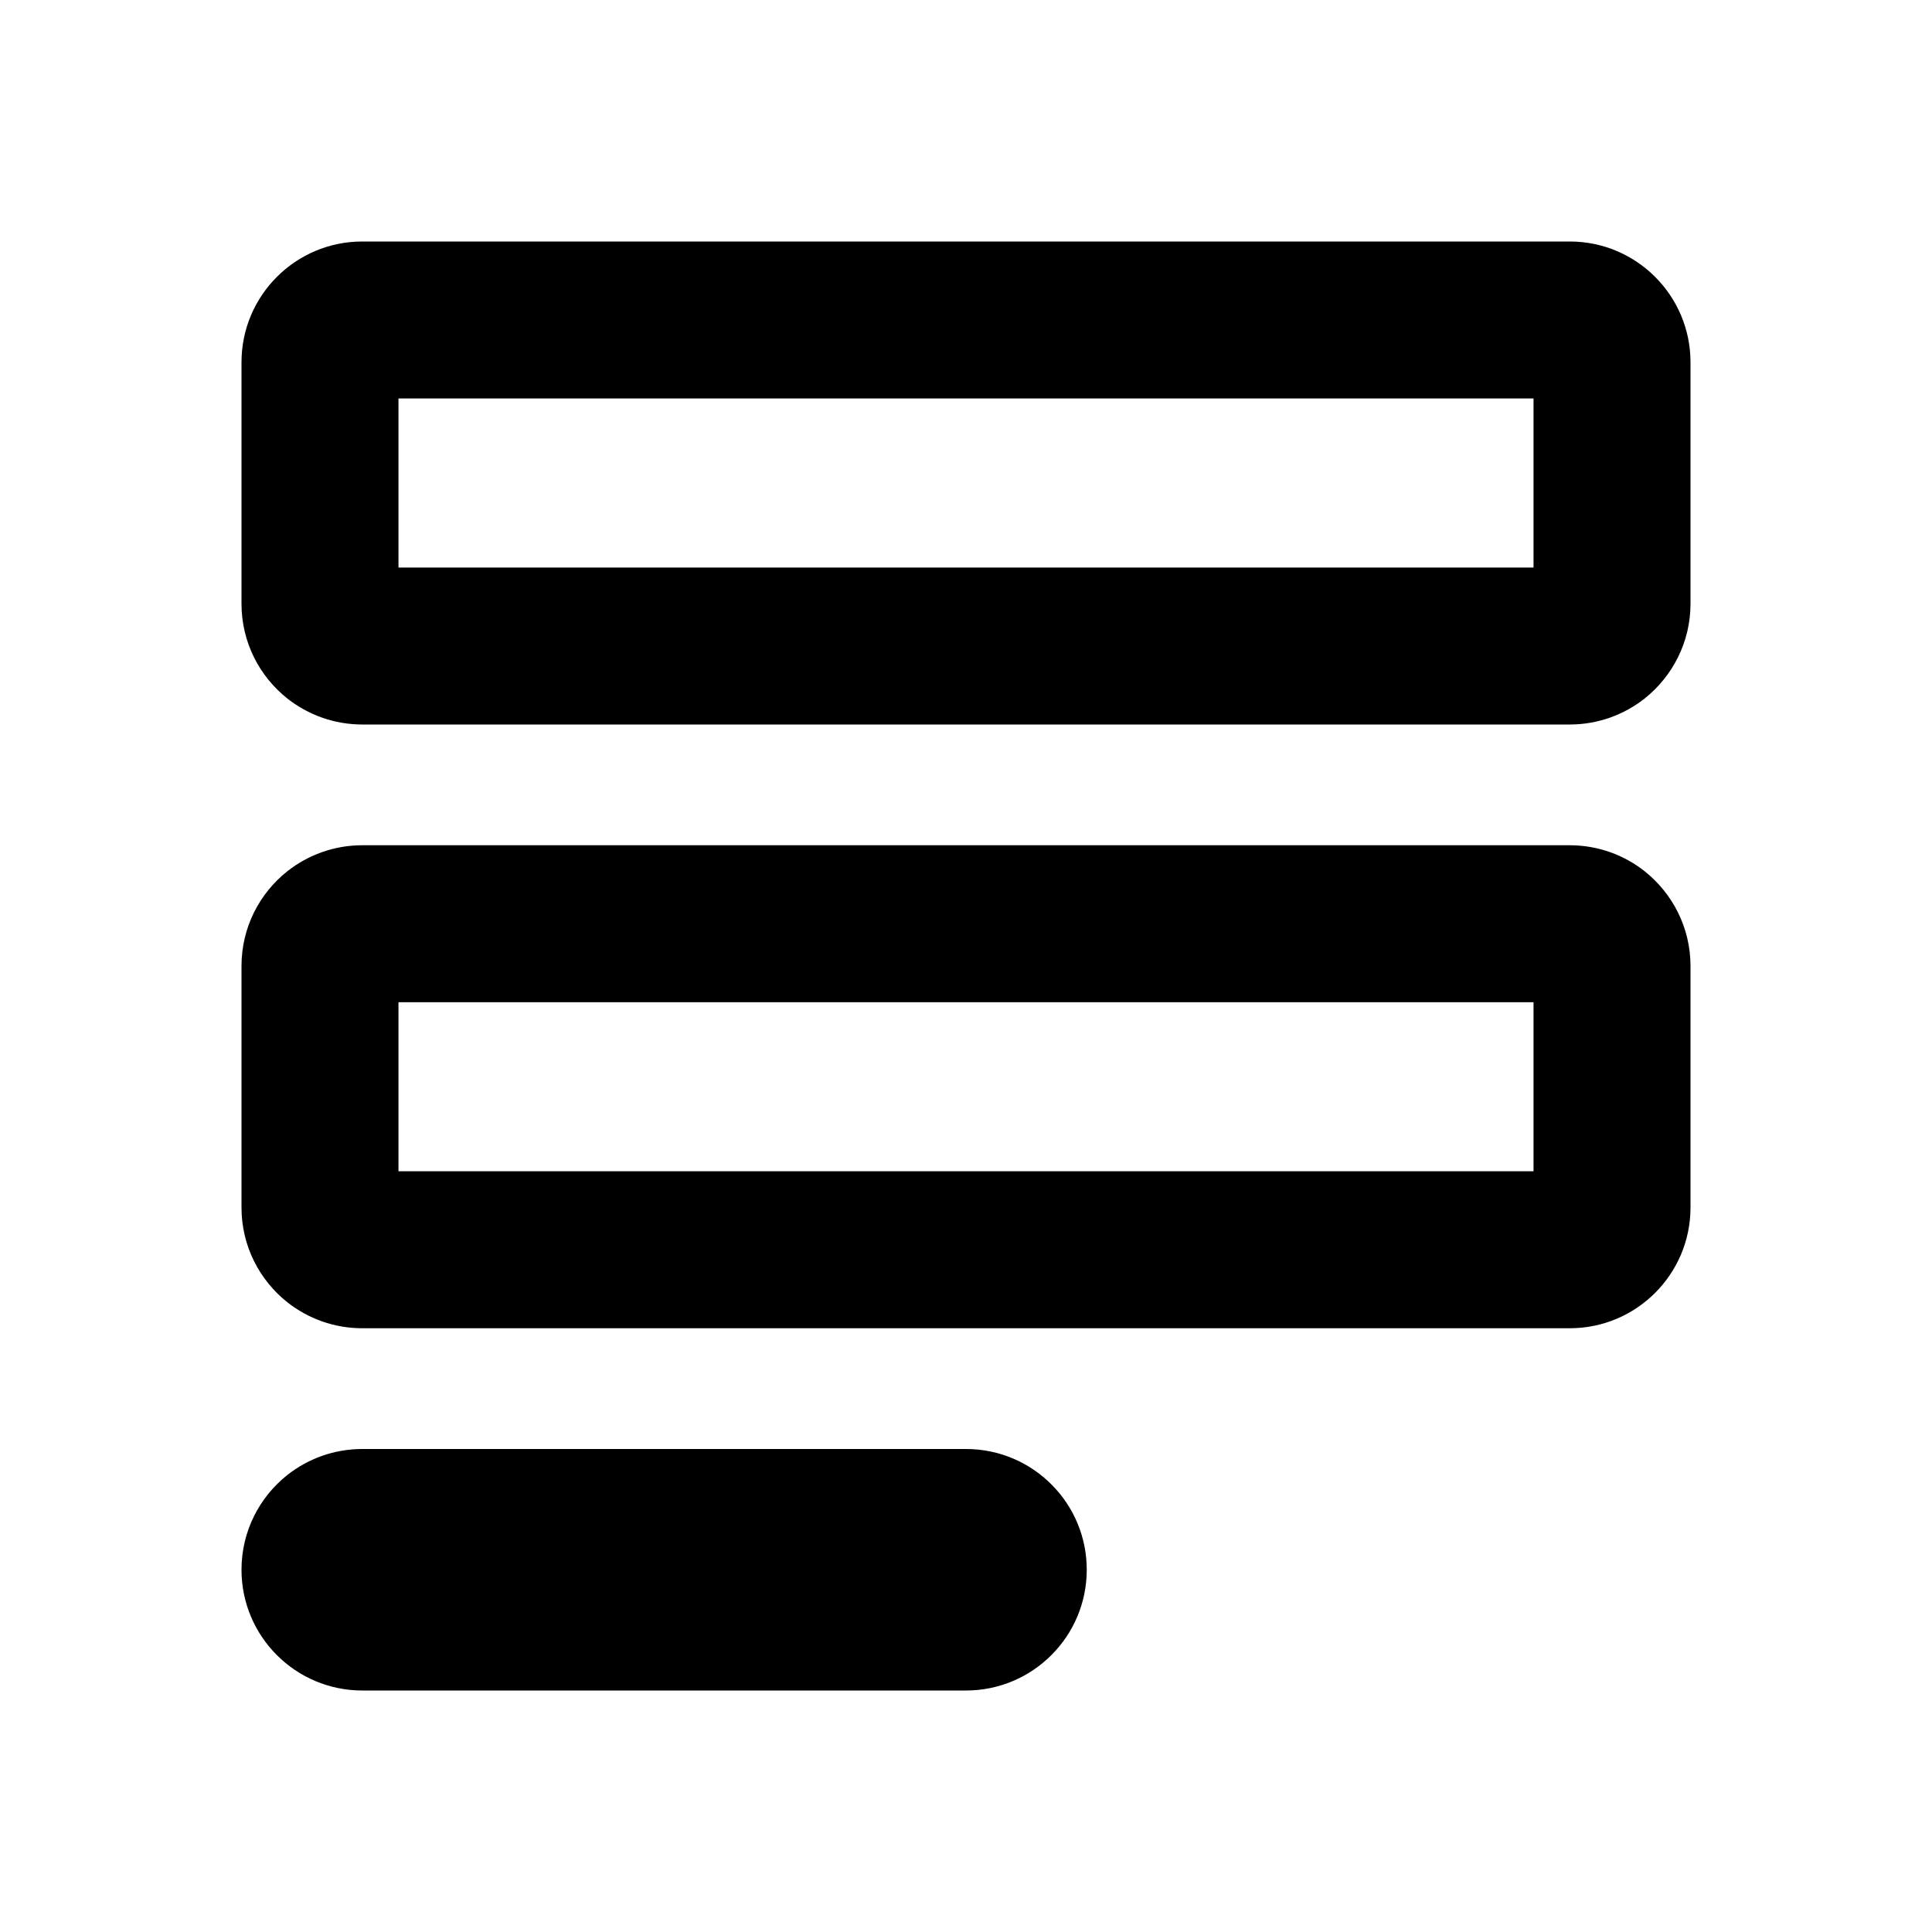
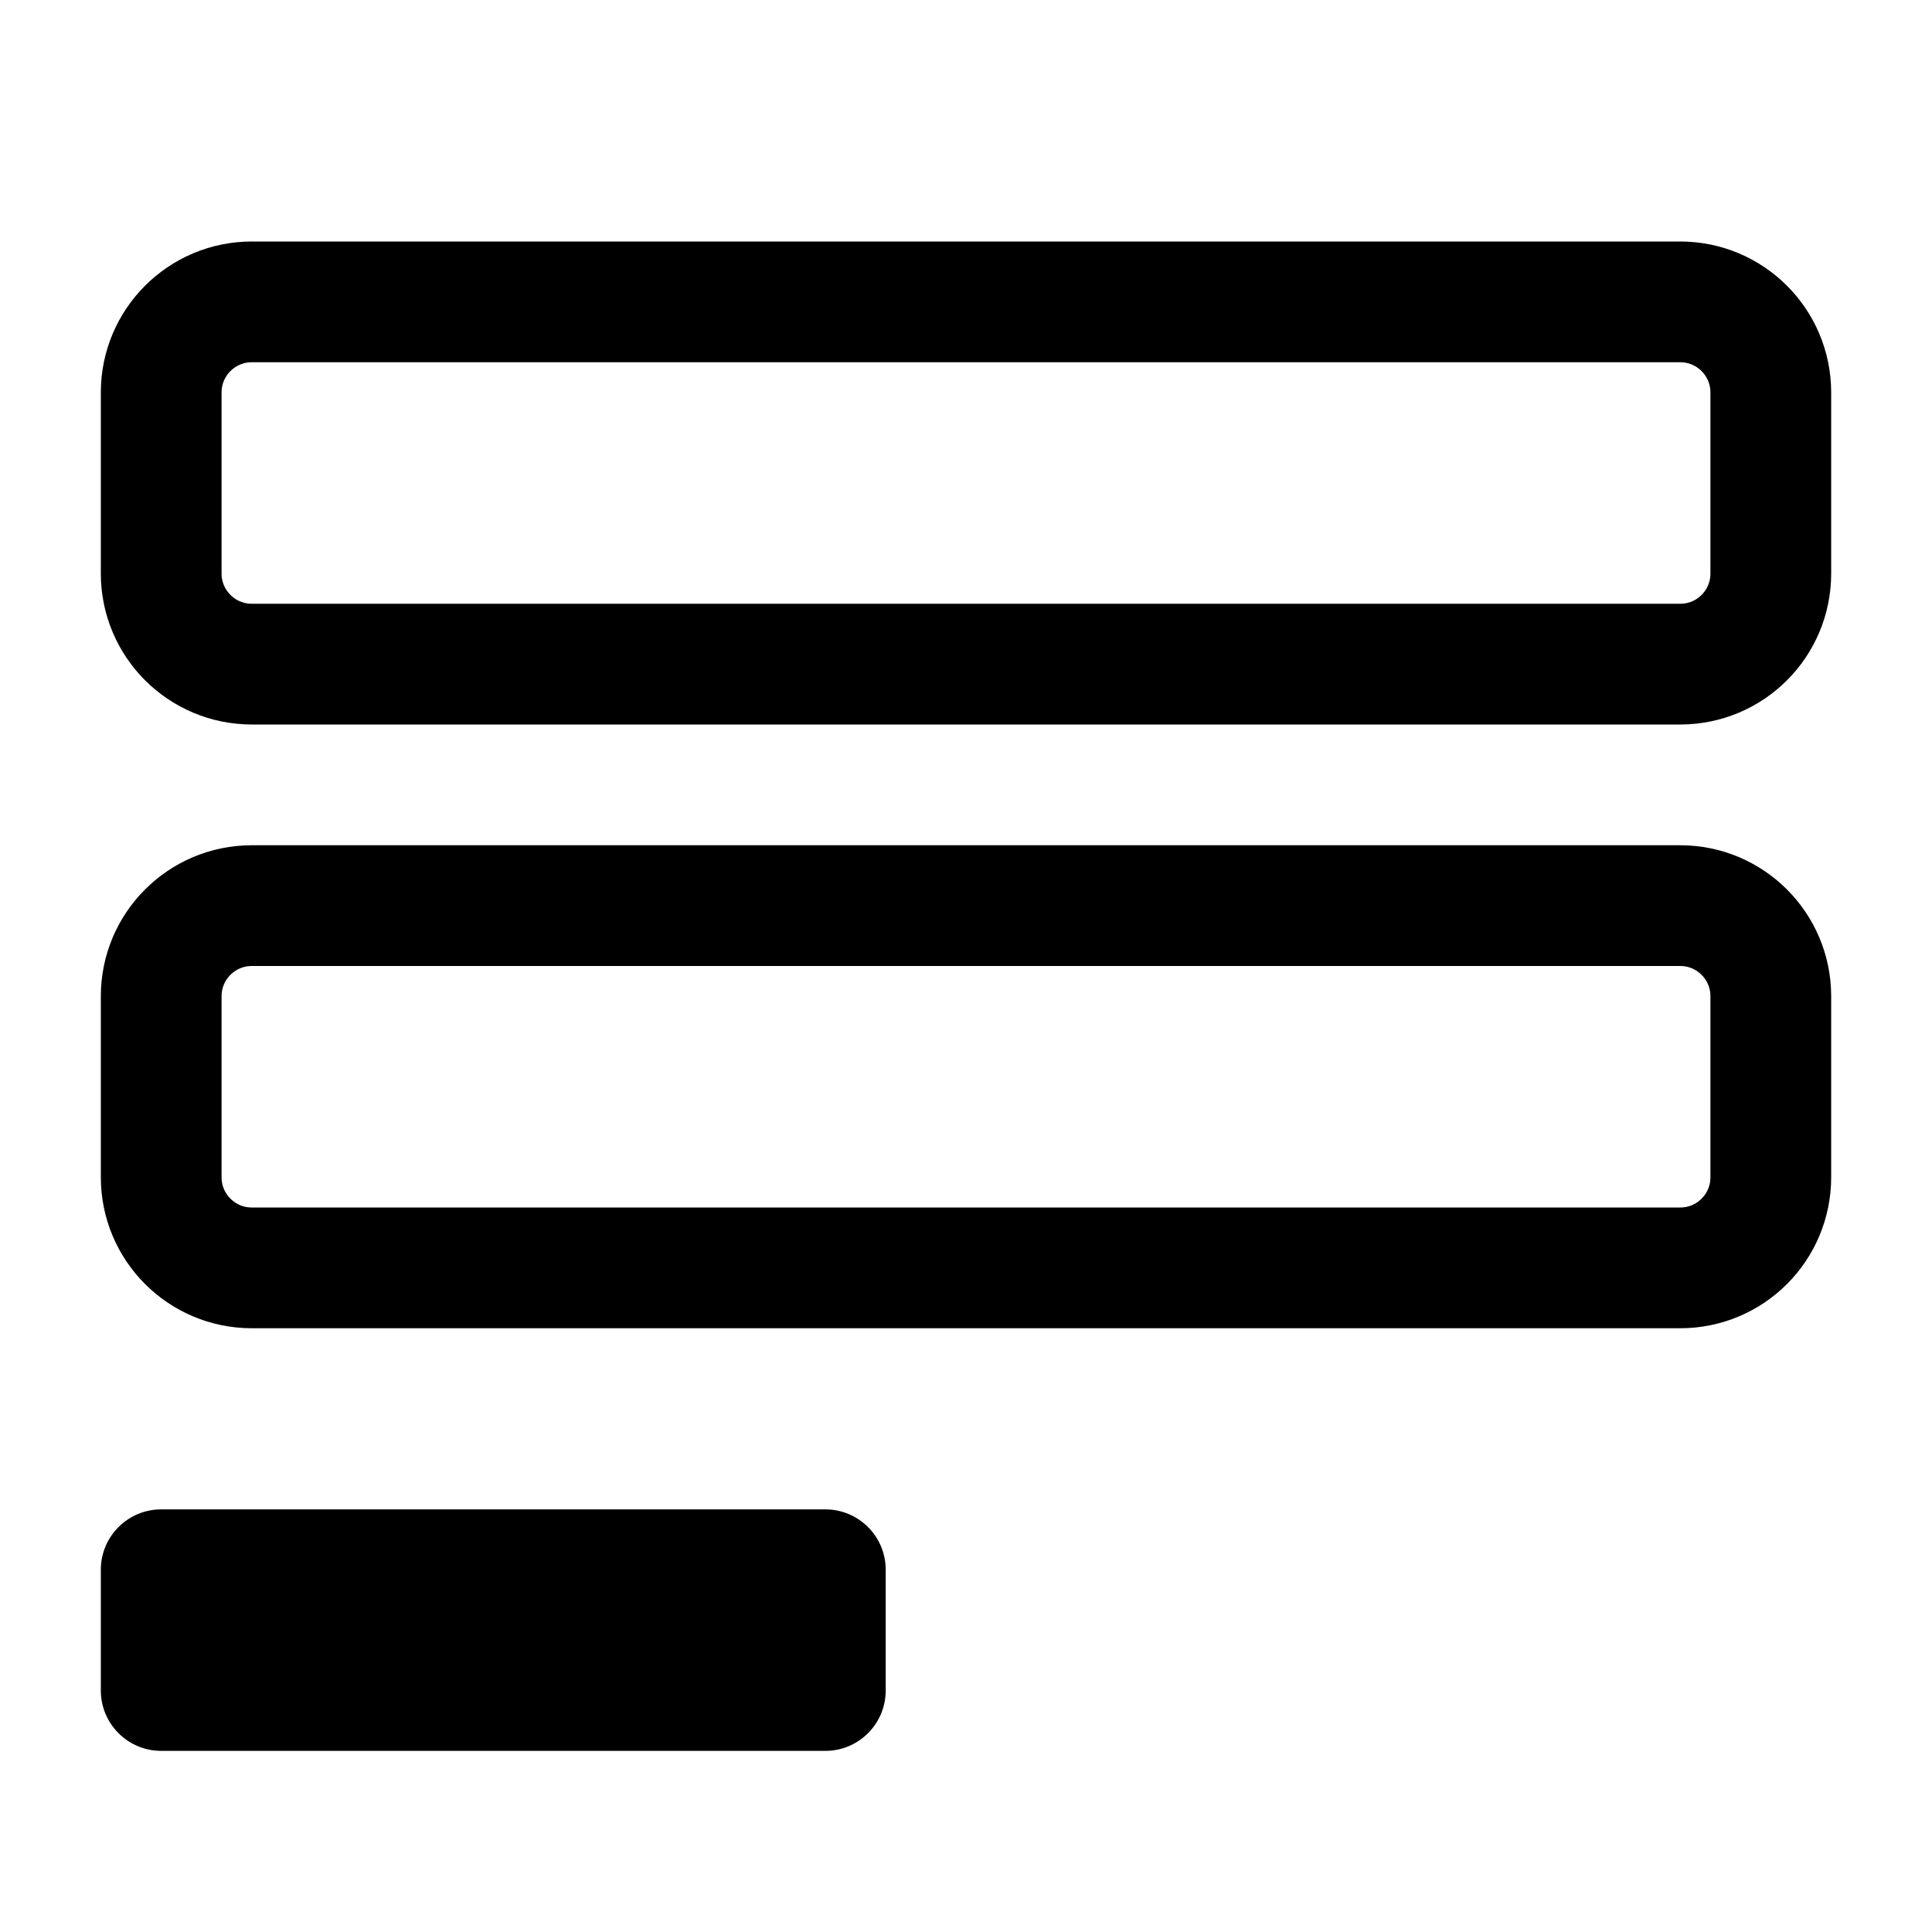
- <svg xmlns="http://www.w3.org/2000/svg" width="16" height="16" viewBox="0 0 16 16">
-   <path fill-rule="evenodd" clip-rule="evenodd" d="M3.3 3.3V4.7H12.7V3.3H3.3ZM13.62 5.785C13.851 5.601 14 5.318 14 5V3C14 2.448 13.552 2 13 2H3C2.448 2 2 2.448 2 3V5C2 5.318 2.148 5.601 2.38 5.785C2.55 5.919 2.766 6 3 6H13C13.234 6 13.45 5.919 13.62 5.785ZM13.62 7.215C13.45 7.081 13.234 7 13 7H3C2.766 7 2.55 7.081 2.38 7.215C2.148 7.399 2 7.682 2 8V10C2 10.318 2.148 10.601 2.38 10.785C2.55 10.919 2.766 11 3 11H13C13.552 11 14 10.552 14 10V8C14 7.682 13.851 7.399 13.62 7.215ZM8.714 12.3C8.533 12.115 8.28 12 8 12H3C2.766 12 2.55 12.081 2.38 12.215C2.148 12.399 2 12.682 2 13C2 13.552 2.448 14 3 14H8C8.552 14 9 13.552 9 13C9 12.727 8.891 12.48 8.714 12.3ZM3.3 8.3V9.7H12.7V8.3H3.3Z" />
+ <svg xmlns="http://www.w3.org/2000/svg" width="16" height="16" viewBox="0 0 16 16" fill="none">
+   <path d="M13.184 5.5H13.915C14.33 5.5 14.665 5.164 14.665 4.75V4V3.25C14.665 2.836 14.329 2.5 13.915 2.5H12.974H11.283L7.901 2.5H4.618H2.977H2.085C1.671 2.5 1.335 2.836 1.335 3.25V4V4.75C1.335 5.164 1.671 5.5 2.085 5.5H2.816H13.184Z" stroke="currentColor" stroke-linecap="round" stroke-linejoin="round" />
+   <path d="M13.184 10.5H13.915C14.33 10.5 14.665 10.164 14.665 9.75V9V8.25C14.665 7.836 14.329 7.5 13.915 7.5H12.974H11.283L7.901 7.5H4.618H2.976H2.085C1.671 7.5 1.335 7.836 1.335 8.25V9V9.75C1.335 10.164 1.671 10.5 2.085 10.5H2.816H13.184Z" stroke="currentColor" stroke-linecap="round" stroke-linejoin="round" />
+   <path d="M6.613 14.5H6.835C7.111 14.5 7.335 14.276 7.335 14V13.5V13C7.335 12.724 7.111 12.5 6.835 12.5H6.511H5.686H4.037H2.436H1.635H1.335C1.059 12.5 0.835 12.724 0.835 13V13.5V14C0.835 14.276 1.059 14.5 1.335 14.5H1.557H6.613Z" fill="currentColor" />
</svg>
